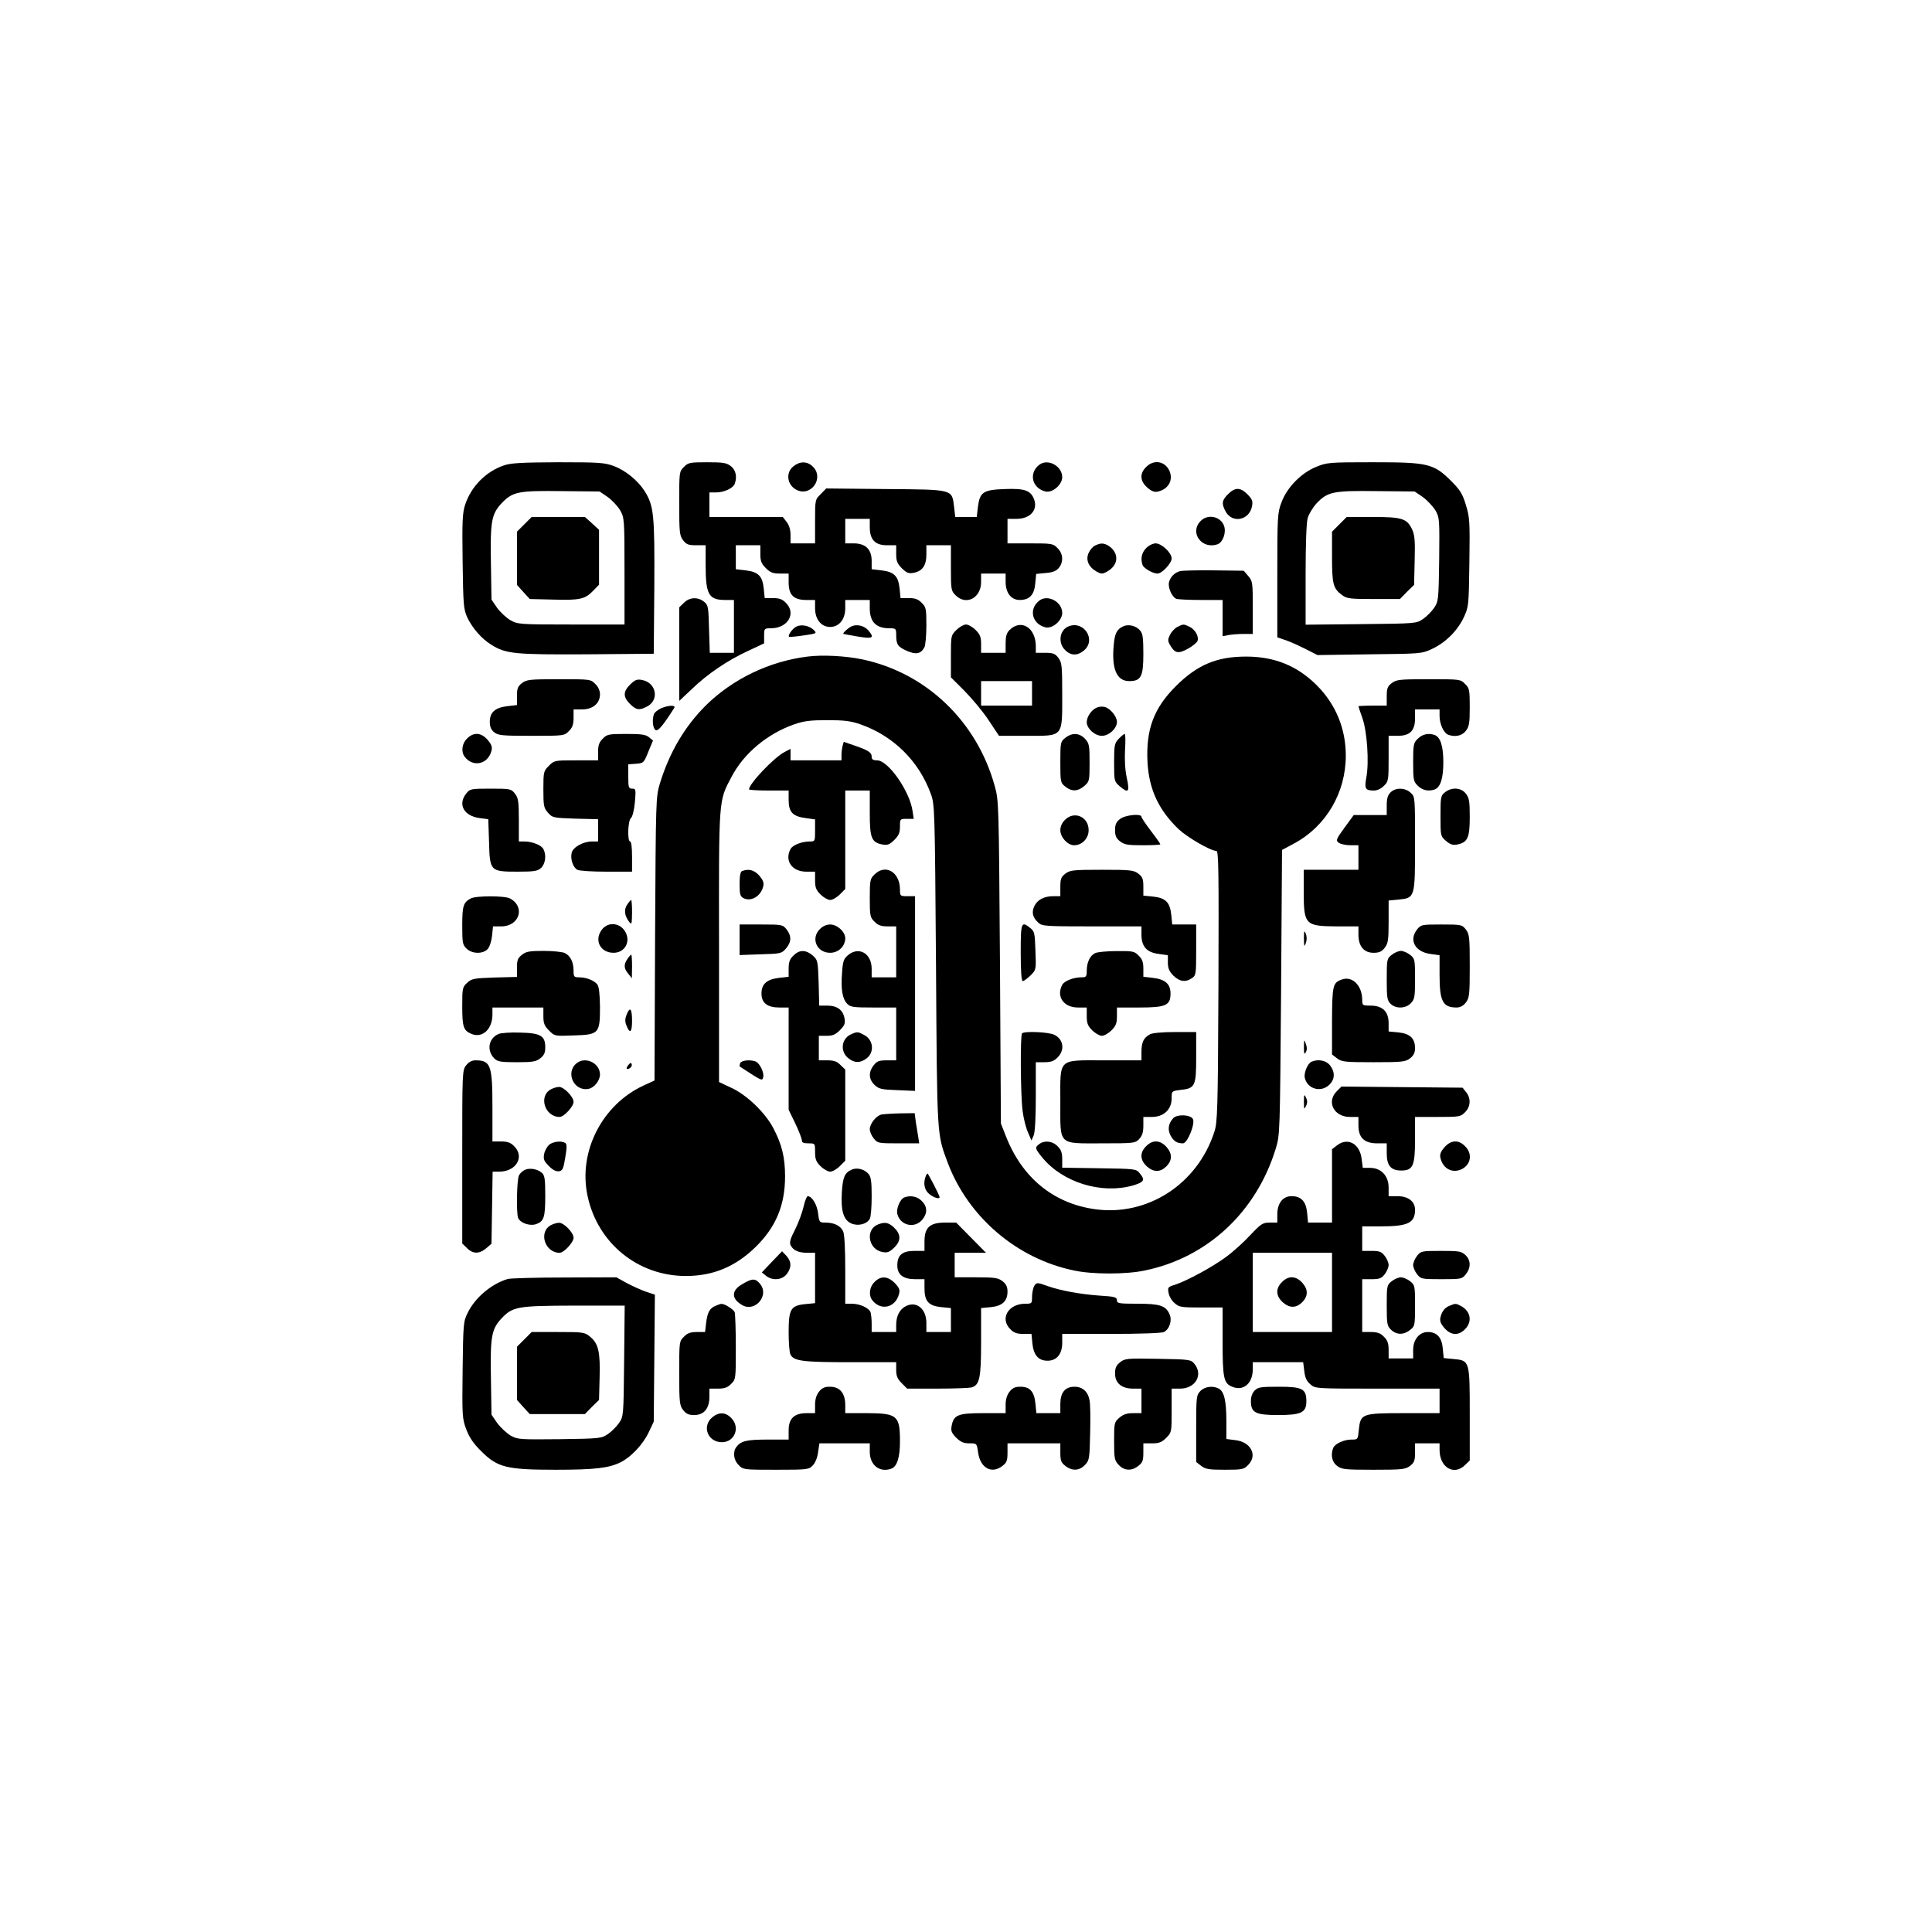
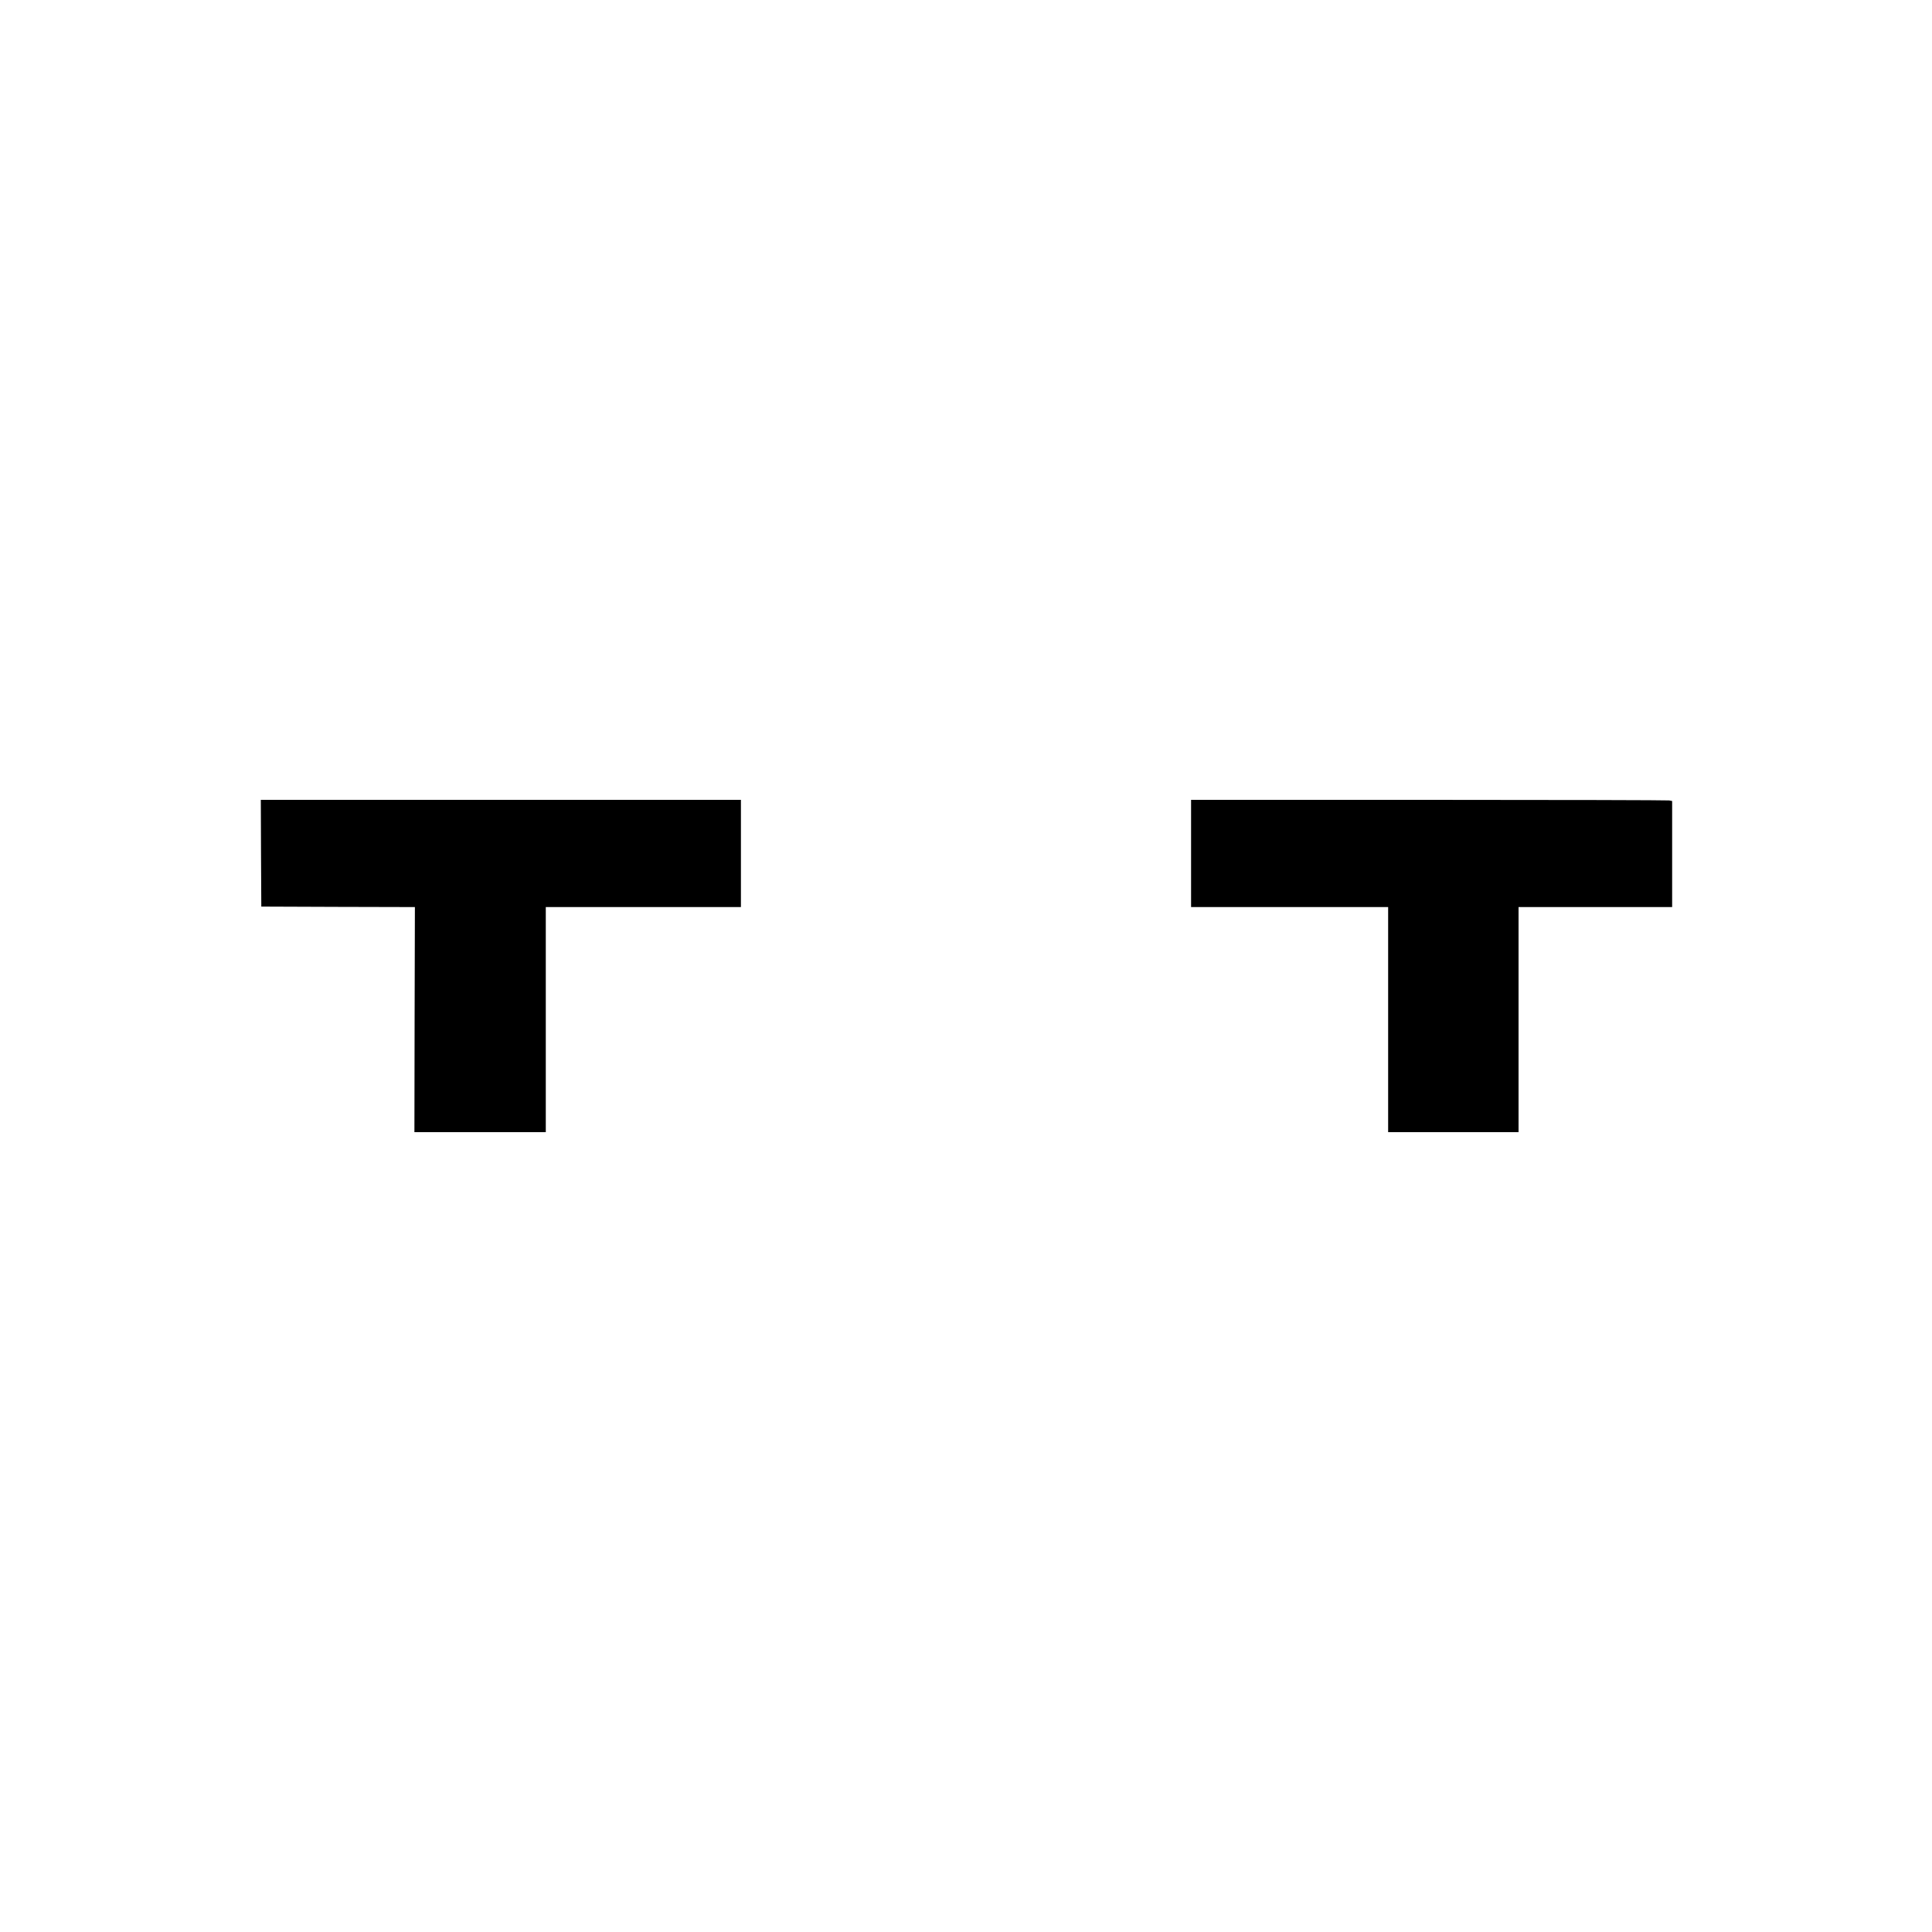
- <svg xmlns="http://www.w3.org/2000/svg" version="1.0" width="1024pt" height="1024pt" viewBox="0 0 1024 1024" preserveAspectRatio="xMidYMid meet">
-   <g transform="translate(0,1024) scale(0.1,-0.1)" fill="#000000" stroke="none">
-     <path d="M2670 7773 c-96 -33 -173 -112 -205 -209 -14 -43 -16 -89 -13 -300 3 -228 5 -253 24 -295 26 -56 76 -114 126 -145 78 -50 125 -54 509 -52 l354 3 3 354 c2 384 -2 430 -52 509 -35 55 -101 109 -163 132 -49 18 -77 20 -296 20 -193 -1 -251 -4 -287 -17z m552 -168 c23 -17 53 -49 65 -70 22 -39 23 -48 23 -322 l0 -283 -282 0 c-275 0 -284 1 -323 23 -21 12 -53 42 -70 65 l-30 44 -3 192 c-4 222 3 261 56 318 59 62 88 68 319 65 l201 -2 44 -30z" />
-     <path d="M2779 7461 l-39 -39 0 -141 0 -141 34 -38 34 -37 127 -3 c140 -4 166 2 211 49 l29 30 0 145 0 146 -37 34 -38 34 -141 0 -141 0 -39 -39z" />
-     <path d="M3625 7765 c-25 -24 -25 -27 -25 -193 0 -156 2 -171 21 -196 17 -22 28 -26 70 -26 l49 0 0 -104 c0 -157 16 -186 104 -186 l46 0 0 -140 0 -140 -64 0 -64 0 -4 126 c-3 118 -4 127 -27 145 -32 26 -77 24 -106 -6 l-25 -24 0 -248 0 -248 66 62 c82 80 193 155 301 204 l83 39 0 40 c0 39 1 40 36 40 90 0 136 79 79 135 -18 19 -35 25 -68 25 l-44 0 -5 51 c-7 66 -29 88 -96 96 l-52 6 0 63 0 64 65 0 65 0 0 -46 c0 -37 5 -51 29 -75 24 -24 38 -29 75 -29 l46 0 0 -48 c0 -65 27 -92 93 -92 l47 0 0 -44 c0 -59 33 -99 80 -99 47 0 80 40 80 99 l0 44 65 0 65 0 0 -47 c1 -70 34 -103 104 -103 34 0 36 -2 36 -34 0 -52 8 -64 57 -86 49 -21 74 -16 93 20 5 10 10 62 10 115 0 89 -2 98 -25 120 -18 19 -35 25 -68 25 l-44 0 -5 51 c-7 66 -29 88 -96 96 l-52 6 0 44 c0 61 -32 93 -95 93 l-45 0 0 65 0 65 65 0 65 0 0 -44 c0 -66 28 -96 91 -96 l49 0 0 -46 c0 -37 5 -51 30 -76 26 -25 36 -29 63 -24 46 9 67 39 67 97 l0 49 65 0 65 0 0 -120 c0 -115 1 -122 25 -145 55 -56 135 -15 135 70 l0 45 65 0 65 0 0 -44 c0 -58 29 -96 75 -96 51 0 77 27 82 87 l5 51 51 5 c37 3 56 11 69 27 26 32 23 76 -7 105 -23 24 -30 25 -145 25 l-120 0 0 65 0 65 48 0 c72 0 114 47 93 103 -18 48 -50 59 -155 55 -115 -4 -133 -16 -143 -96 l-6 -52 -57 0 -57 0 -6 52 c-12 96 0 93 -363 96 l-315 3 -29 -30 c-30 -29 -30 -30 -30 -145 l0 -116 -65 0 -65 0 0 44 c0 29 -7 52 -21 70 l-20 26 -195 0 -194 0 0 65 0 65 35 0 c42 0 90 22 99 45 14 37 6 74 -20 94 -23 18 -41 21 -126 21 -92 0 -101 -2 -123 -25z" />
-     <path d="M4206 7769 c-43 -33 -35 -99 15 -125 78 -40 150 64 86 124 -29 28 -67 28 -101 1z" />
-     <path d="M5509 7777 c-58 -44 -40 -124 32 -142 37 -9 89 36 89 76 0 59 -76 100 -121 66z" />
-     <path d="M6075 7765 c-36 -35 -33 -76 7 -110 23 -20 38 -25 57 -20 57 14 82 65 57 114 -25 48 -82 56 -121 16z" />
-     <path d="M6975 7765 c-79 -32 -154 -109 -183 -188 -21 -55 -22 -74 -22 -387 l0 -328 38 -13 c20 -6 68 -27 106 -46 l69 -35 276 4 c274 3 276 3 332 29 72 34 134 96 168 168 25 55 26 61 29 289 3 216 2 238 -18 304 -18 60 -30 80 -78 128 -93 93 -123 100 -415 100 -234 0 -244 -1 -302 -25z m567 -160 c23 -17 53 -49 66 -70 22 -39 22 -47 20 -261 -3 -215 -4 -221 -27 -256 -13 -19 -40 -46 -59 -59 -35 -24 -38 -24 -329 -27 l-293 -3 0 263 c0 157 4 279 11 302 6 21 27 56 47 78 59 62 88 68 319 65 l201 -2 44 -30z" />
-     <path d="M7099 7461 l-39 -39 0 -133 c0 -145 6 -168 53 -203 26 -19 42 -21 168 -21 l139 0 37 38 38 37 3 129 c3 107 0 136 -14 166 -27 57 -54 65 -210 65 l-136 0 -39 -39z" />
-     <path d="M6509 7621 c-33 -33 -35 -50 -14 -90 34 -67 127 -50 141 26 5 27 1 37 -24 63 -38 38 -66 38 -103 1z" />
-     <path d="M6362 7477 c-59 -63 11 -152 93 -121 27 11 45 62 33 96 -18 52 -88 66 -126 25z" />
-     <path d="M5803 7348 c-12 -6 -27 -24 -34 -41 -15 -36 1 -73 44 -97 24 -13 30 -13 54 0 43 24 59 61 44 97 -12 29 -47 54 -74 52 -7 0 -22 -5 -34 -11z" />
-     <path d="M6075 7335 c-24 -24 -31 -57 -19 -90 7 -18 55 -45 79 -45 24 0 75 55 75 80 0 30 -53 80 -85 80 -14 0 -37 -11 -50 -25z" />
-     <path d="M6255 7213 c-29 -7 -52 -31 -59 -59 -7 -28 16 -79 39 -88 9 -3 68 -6 131 -6 l114 0 0 -96 0 -96 31 6 c17 3 53 6 80 6 l49 0 0 139 c0 133 -1 141 -24 168 l-24 28 -159 2 c-87 1 -167 -1 -178 -4z" />
-     <path d="M5509 7057 c-58 -44 -40 -124 32 -142 37 -9 89 36 89 76 0 59 -76 100 -121 66z" />
-     <path d="M4223 6920 c-20 -8 -49 -47 -41 -55 2 -2 37 1 77 7 70 10 72 11 54 29 -23 22 -62 31 -90 19z" />
-     <path d="M4515 6921 c-19 -8 -53 -40 -44 -41 2 -1 37 -7 77 -14 78 -13 88 -7 55 32 -21 25 -60 35 -88 23z" />
-     <path d="M5069 6901 c-29 -29 -29 -31 -29 -140 l0 -111 74 -74 c40 -41 98 -110 127 -155 l54 -81 147 0 c196 0 188 -10 188 220 0 154 -2 169 -21 194 -17 22 -28 26 -70 26 l-49 0 0 34 c0 100 -78 148 -140 86 -15 -15 -20 -34 -20 -70 l0 -50 -65 0 -65 0 0 46 c0 37 -5 51 -29 75 -16 16 -39 29 -51 29 -12 0 -35 -13 -51 -29z m401 -336 l0 -65 -135 0 -135 0 0 65 0 65 135 0 135 0 0 -65z" />
-     <path d="M5663 6920 c-47 -19 -57 -87 -18 -125 30 -31 66 -32 101 -2 66 57 -2 160 -83 127z" />
-     <path d="M5955 6921 c-35 -15 -47 -38 -52 -100 -12 -127 16 -191 82 -191 63 0 75 24 75 144 0 84 -3 108 -17 124 -21 25 -60 35 -88 23z" />
-     <path d="M6240 6917 c-14 -7 -31 -26 -39 -42 -12 -25 -12 -32 0 -53 26 -45 43 -49 96 -20 26 15 50 34 51 44 6 24 -16 60 -45 73 -30 14 -32 14 -63 -2z" />
-     <path d="M4280 6760 c-202 -25 -395 -118 -537 -257 -113 -112 -194 -249 -245 -414 -22 -74 -22 -77 -26 -825 l-3 -751 -57 -26 c-221 -102 -348 -351 -298 -585 53 -251 267 -425 521 -425 143 0 260 48 366 150 110 106 160 223 160 378 0 101 -17 170 -63 257 -43 81 -137 172 -219 211 l-68 32 0 715 c-1 795 -3 772 66 902 65 125 190 229 333 279 52 18 87 22 175 22 88 0 123 -4 175 -22 175 -61 311 -195 374 -370 20 -54 21 -81 27 -906 6 -923 4 -892 63 -1050 109 -287 367 -507 669 -569 98 -21 276 -21 374 0 332 68 592 310 695 647 22 71 22 84 28 827 l5 755 65 35 c169 91 273 269 273 465 0 143 -53 272 -154 373 -103 103 -224 152 -374 152 -155 0 -258 -43 -371 -155 -118 -117 -161 -230 -152 -405 8 -143 58 -252 165 -355 46 -43 169 -115 200 -115 12 0 13 -105 11 -717 -3 -660 -5 -722 -22 -773 -90 -277 -355 -448 -633 -409 -220 31 -386 167 -472 388 l-26 66 -5 855 c-6 845 -6 856 -28 935 -95 343 -364 599 -701 670 -90 19 -213 25 -291 15z" />
-     <path d="M2766 6619 c-22 -17 -26 -29 -26 -68 l0 -48 -52 -6 c-65 -8 -92 -33 -92 -83 0 -26 7 -42 23 -55 21 -17 42 -19 198 -19 171 0 174 0 198 25 19 18 25 35 25 70 l0 45 45 0 c57 0 95 32 95 80 0 19 -9 40 -25 55 -24 25 -27 25 -193 25 -156 0 -171 -2 -196 -21z" />
-     <path d="M3340 6612 c-38 -38 -38 -66 -1 -103 33 -33 50 -35 90 -14 67 34 50 127 -26 141 -27 5 -37 1 -63 -24z" />
-     <path d="M7376 6619 c-22 -17 -26 -28 -26 -70 l0 -49 -75 0 c-41 0 -75 -2 -75 -3 0 -2 9 -30 21 -63 25 -71 36 -234 21 -314 -11 -61 -6 -70 41 -70 16 0 38 10 52 25 24 23 25 30 25 145 l0 120 48 0 c65 0 92 27 92 93 l0 47 65 0 65 0 0 -35 c0 -42 22 -90 45 -99 37 -14 74 -6 94 20 18 23 21 41 21 126 0 92 -2 101 -25 123 -24 25 -27 25 -193 25 -156 0 -171 -2 -196 -21z" />
-     <path d="M3504 6486 c-17 -8 -34 -21 -38 -31 -10 -28 -7 -72 8 -84 12 -10 38 20 99 116 11 17 -28 16 -69 -1z" />
-     <path d="M5814 6490 c-28 -11 -54 -48 -54 -78 0 -33 43 -72 80 -72 38 0 80 39 80 74 0 29 -36 72 -65 79 -11 3 -30 2 -41 -3z" />
-     <path d="M2475 6325 c-27 -26 -32 -70 -12 -96 44 -58 124 -40 142 32 5 19 0 34 -20 57 -34 40 -75 43 -110 7z" />
-     <path d="M3195 6325 c-19 -18 -25 -35 -25 -70 l0 -45 -116 0 c-114 0 -116 0 -145 -29 -28 -28 -29 -33 -29 -125 0 -86 2 -98 24 -123 24 -27 27 -28 145 -32 l121 -3 0 -59 0 -59 -32 0 c-47 0 -101 -30 -108 -60 -8 -32 7 -78 30 -90 10 -6 80 -10 154 -10 l136 0 0 80 c0 47 -4 80 -10 80 -16 0 -12 111 4 124 8 6 17 41 21 84 6 68 5 72 -14 72 -19 0 -21 6 -21 64 l0 65 41 3 c40 3 42 5 65 63 l25 60 -22 18 c-17 14 -41 17 -121 17 -92 0 -101 -2 -123 -25z" />
-     <path d="M5646 6329 c-25 -20 -26 -24 -26 -129 0 -105 1 -109 26 -129 35 -28 67 -26 101 3 27 24 28 27 28 124 0 92 -2 102 -24 126 -30 32 -69 34 -105 5z" />
-     <path d="M5929 6324 c-22 -24 -24 -34 -24 -126 0 -97 1 -100 28 -124 48 -41 56 -33 39 44 -9 42 -12 98 -9 150 3 45 2 82 -2 82 -4 0 -18 -12 -32 -26z" />
-     <path d="M7515 6325 c-23 -22 -25 -31 -25 -125 0 -94 2 -103 25 -125 24 -24 57 -31 90 -19 30 12 45 60 45 144 0 84 -15 132 -45 144 -33 12 -66 5 -90 -19z" />
-     <path d="M4466 6287 c-3 -12 -6 -34 -6 -49 l0 -28 -135 0 -135 0 0 30 0 31 -32 -17 c-56 -29 -188 -168 -188 -198 0 -3 47 -6 105 -6 l105 0 0 -50 c0 -64 21 -87 90 -96 l50 -7 0 -58 c0 -58 0 -59 -29 -59 -41 0 -90 -19 -101 -40 -33 -62 8 -120 83 -120 l47 0 0 -46 c0 -37 5 -51 29 -75 16 -16 39 -29 51 -29 12 0 35 13 51 29 l29 29 0 261 0 261 65 0 65 0 0 -119 c0 -133 9 -156 67 -167 27 -5 37 -1 63 24 24 24 30 39 30 71 0 40 0 41 36 41 l37 0 -6 40 c-14 105 -129 270 -188 270 -22 0 -29 5 -29 20 0 22 -19 34 -95 60 l-53 18 -6 -21z" />
-     <path d="M2471 6034 c-46 -58 -12 -119 71 -130 l46 -6 4 -120 c4 -156 6 -158 152 -158 89 0 105 3 124 20 23 22 29 68 12 100 -11 21 -60 40 -101 40 l-29 0 0 114 c0 99 -3 117 -21 140 -20 25 -24 26 -129 26 -105 0 -109 -1 -129 -26z" />
-     <path d="M7370 6040 c-15 -15 -20 -33 -20 -70 l0 -50 -88 0 -87 0 -49 -67 c-45 -62 -47 -68 -30 -80 10 -7 37 -13 61 -13 l43 0 0 -65 0 -65 -145 0 -145 0 0 -116 c0 -175 8 -183 173 -184 l117 0 0 -44 c0 -61 29 -96 80 -96 30 0 43 6 59 26 18 23 21 41 21 139 l0 112 52 5 c88 9 88 8 88 297 0 246 0 248 -23 269 -30 28 -80 29 -107 2z" />
-     <path d="M7659 6041 c-23 -18 -24 -26 -24 -126 0 -105 0 -107 29 -132 23 -19 36 -24 60 -19 55 11 66 36 66 146 0 83 -3 101 -21 124 -25 32 -75 35 -110 7z" />
-     <path d="M5645 5895 c-16 -15 -25 -36 -25 -55 0 -38 39 -80 73 -80 42 0 77 36 77 80 0 71 -76 104 -125 55z" />
-     <path d="M5936 5899 c-20 -16 -26 -29 -26 -59 0 -30 6 -43 26 -59 23 -18 41 -21 120 -21 52 0 94 2 94 5 0 3 -22 35 -50 71 -27 36 -50 69 -50 75 0 18 -86 10 -114 -12z" />
-     <path d="M3933 5623 c-9 -3 -13 -27 -13 -68 0 -54 3 -66 20 -75 40 -21 92 9 105 61 5 19 0 34 -20 57 -26 31 -58 39 -92 25z" />
-     <path d="M4635 5605 c-23 -22 -25 -31 -25 -125 0 -94 2 -103 25 -125 18 -19 35 -25 70 -25 l45 0 0 -135 0 -135 -65 0 -65 0 0 45 c0 82 -68 121 -126 72 -23 -20 -27 -33 -31 -94 -7 -87 2 -138 28 -164 17 -17 33 -19 139 -19 l120 0 0 -140 0 -140 -49 0 c-42 0 -53 -4 -70 -26 -29 -36 -27 -75 5 -105 23 -21 36 -24 120 -27 l94 -4 0 516 0 516 -40 0 c-39 0 -40 1 -40 35 0 93 -77 138 -135 80z" />
-     <path d="M5646 5609 c-22 -17 -26 -28 -26 -70 l0 -49 -37 0 c-49 0 -85 -19 -101 -53 -15 -32 -9 -60 21 -87 20 -19 36 -20 284 -20 l263 0 0 -44 c0 -63 28 -94 91 -102 l49 -7 0 -39 c0 -30 7 -46 29 -69 33 -32 65 -37 99 -13 21 14 22 22 22 150 l0 134 -64 0 -63 0 -5 51 c-7 67 -30 90 -97 97 l-51 5 0 48 c0 39 -4 51 -26 68 -25 19 -40 21 -194 21 -154 0 -169 -2 -194 -21z" />
-     <path d="M2495 5478 c-39 -21 -45 -39 -45 -143 0 -93 2 -103 23 -123 30 -29 87 -29 112 -2 10 11 20 42 23 70 l5 50 44 0 c96 0 129 104 46 148 -27 15 -181 15 -208 0z" />
-     <path d="M3324 5445 c-18 -27 -14 -58 10 -90 14 -18 15 -15 16 48 0 37 -2 67 -5 67 -2 0 -12 -11 -21 -25z" />
-     <path d="M3191 5314 c-44 -56 -10 -124 61 -124 58 0 91 56 64 108 -26 51 -91 59 -125 16z" />
-     <path d="M3920 5259 l0 -81 111 4 c107 3 112 4 135 31 29 34 30 66 3 101 -20 25 -23 26 -135 26 l-114 0 0 -81z" />
-     <path d="M4345 5315 c-49 -49 -16 -125 55 -125 44 0 80 35 80 77 0 34 -42 73 -80 73 -19 0 -40 -9 -55 -25z" />
-     <path d="M5410 5190 c0 -100 4 -150 11 -150 6 0 24 14 41 30 30 30 30 30 26 131 -3 92 -5 103 -27 120 -48 39 -51 31 -51 -131z" />
-     <path d="M7511 5314 c-45 -57 -11 -119 70 -130 l49 -7 0 -104 c0 -140 17 -173 90 -173 19 0 36 9 49 26 19 25 21 40 21 194 0 154 -2 169 -21 194 -20 25 -24 26 -129 26 -105 0 -109 -1 -129 -26z" />
-     <path d="M6911 5265 c1 -43 2 -46 10 -24 6 16 6 35 0 50 -8 20 -10 16 -10 -26z" />
-     <path d="M2766 5179 c-22 -17 -26 -28 -26 -69 l0 -48 -119 -3 c-110 -4 -121 -6 -145 -28 -25 -23 -26 -30 -26 -123 0 -111 6 -130 49 -148 58 -24 111 25 111 103 l0 37 135 0 135 0 0 -46 c0 -37 5 -51 30 -76 30 -30 30 -30 131 -26 134 4 139 10 139 152 -1 67 -5 107 -14 118 -16 21 -58 38 -97 38 -26 0 -29 3 -29 35 0 46 -17 80 -47 94 -13 6 -64 11 -112 11 -74 0 -93 -3 -115 -21z" />
-     <path d="M4205 5175 c-19 -18 -25 -35 -25 -68 l0 -44 -52 -6 c-65 -8 -92 -33 -92 -83 0 -50 31 -74 95 -74 l49 0 0 -271 0 -271 35 -72 c19 -40 35 -81 35 -90 0 -12 9 -16 35 -16 35 0 35 0 35 -46 0 -37 5 -51 29 -75 16 -16 39 -29 51 -29 12 0 35 13 51 29 l29 29 0 242 0 241 -25 24 c-18 19 -35 25 -70 25 l-45 0 0 65 0 65 41 0 c32 0 47 6 71 30 25 26 29 36 24 63 -8 44 -39 67 -91 67 l-43 0 -3 121 c-4 118 -5 121 -32 145 -36 31 -71 31 -102 -1z" />
-     <path d="M5804 5188 c-27 -13 -44 -49 -44 -93 0 -32 -3 -35 -29 -35 -41 0 -90 -19 -101 -40 -33 -62 8 -120 83 -120 l47 0 0 -46 c0 -37 5 -51 29 -75 16 -16 39 -29 51 -29 12 0 35 13 51 29 24 24 29 38 29 75 l0 46 119 0 c140 0 165 11 165 74 0 50 -27 75 -92 83 l-52 6 0 44 c0 33 -6 50 -25 68 -22 23 -31 25 -117 24 -51 0 -103 -5 -114 -11z" />
-     <path d="M7376 5179 c-25 -20 -26 -24 -26 -130 0 -96 2 -111 20 -129 28 -28 81 -26 108 3 20 21 22 34 22 129 0 103 -1 107 -26 127 -15 12 -37 21 -49 21 -12 0 -34 -9 -49 -21z" />
-     <path d="M3326 5158 c-21 -30 -20 -51 4 -79 l19 -24 1 63 c0 34 -2 62 -4 62 -3 0 -12 -10 -20 -22z" />
-     <path d="M7111 5048 c-47 -17 -50 -31 -51 -220 l0 -177 26 -20 c25 -19 40 -21 194 -21 154 0 169 2 194 21 19 15 26 30 26 54 0 51 -27 77 -88 83 l-52 5 0 44 c0 61 -32 93 -95 93 -43 0 -45 1 -45 30 0 77 -53 129 -109 108z" />
-     <path d="M3321 4862 c-8 -20 -9 -36 -2 -54 19 -50 31 -42 31 21 0 66 -11 78 -29 33z" />
-     <path d="M2643 4760 c-54 -23 -65 -88 -23 -130 17 -17 34 -20 119 -20 84 0 102 3 125 21 20 16 26 29 26 58 0 61 -25 76 -134 78 -50 2 -101 -2 -113 -7z" />
-     <path d="M4515 4760 c-54 -21 -65 -89 -21 -127 34 -28 65 -29 100 -2 42 33 35 99 -15 124 -31 17 -36 17 -64 5z" />
-     <path d="M5417 4763 c-10 -10 -8 -328 3 -411 5 -40 18 -92 29 -115 l18 -42 12 28 c7 17 11 98 11 208 l0 179 45 0 c35 0 52 6 70 25 40 39 32 96 -16 120 -28 15 -159 21 -172 8z" />
-     <path d="M6095 4758 c-34 -19 -44 -41 -45 -90 l0 -48 -193 0 c-254 0 -237 16 -237 -221 0 -233 -15 -219 221 -219 171 0 176 1 197 23 16 17 22 36 22 70 l0 47 46 0 c62 0 104 40 104 98 0 39 0 39 45 45 80 8 85 20 85 174 l0 133 -112 0 c-66 0 -121 -5 -133 -12z" />
-     <path d="M6911 4690 c0 -36 2 -41 10 -27 7 12 7 27 0 45 -9 25 -9 24 -10 -18z" />
-     <path d="M2471 4594 c-21 -26 -21 -36 -21 -486 l0 -459 25 -24 c31 -32 66 -32 102 -1 l28 24 3 191 3 191 35 0 c90 0 136 79 79 135 -18 19 -35 25 -70 25 l-45 0 0 180 c0 225 -9 250 -90 250 -19 0 -36 -9 -49 -26z" />
-     <path d="M3058 4606 c-64 -48 -17 -153 62 -137 30 6 60 44 60 76 0 59 -75 97 -122 61z" />
-     <path d="M3923 4605 c-3 -9 -4 -17 -2 -18 120 -78 118 -77 124 -57 7 23 -18 75 -40 84 -31 11 -75 6 -82 -9z" />
-     <path d="M6952 4613 c-21 -8 -43 -61 -36 -87 14 -58 85 -78 129 -36 31 29 32 68 4 104 -20 25 -61 34 -97 19z" />
-     <path d="M3331 4596 c-16 -19 -11 -29 8 -17 7 5 12 14 9 21 -3 9 -8 7 -17 -4z" />
-     <path d="M2923 4468 c-71 -34 -37 -148 43 -148 23 0 74 55 74 80 0 27 -52 80 -77 79 -10 0 -28 -5 -40 -11z" />
-     <path d="M7085 4456 c-56 -56 -15 -136 70 -136 l45 0 0 -45 c0 -65 31 -95 100 -95 l50 0 0 -53 c0 -65 22 -91 77 -91 62 0 73 25 73 165 l0 119 120 0 c115 0 122 1 145 25 30 29 32 74 6 106 l-19 24 -321 3 -321 3 -25 -25z" />
-     <path d="M6911 4400 c0 -40 2 -42 11 -22 8 16 8 28 0 45 -9 19 -11 17 -11 -23z" />
-     <path d="M4673 4333 c-28 -5 -63 -49 -63 -78 0 -12 9 -34 21 -49 20 -25 23 -26 131 -26 l110 0 -5 33 c-3 17 -9 53 -13 80 l-6 47 -77 -1 c-42 -1 -86 -4 -98 -6z" />
-     <path d="M6218 4313 c-26 -29 -30 -60 -14 -91 16 -30 34 -42 66 -42 24 0 67 107 52 130 -14 23 -85 25 -104 3z" />
-     <path d="M2911 4173 c-11 -10 -24 -32 -27 -50 -5 -27 -1 -37 25 -63 20 -21 39 -30 53 -28 20 3 24 12 34 73 9 52 9 72 0 77 -20 13 -63 8 -85 -9z" />
-     <path d="M5508 4176 c-24 -18 -23 -23 17 -72 108 -131 311 -194 477 -148 62 18 69 29 39 65 -19 24 -23 24 -215 27 l-196 3 0 45 c0 34 -6 51 -25 69 -27 28 -70 32 -97 11z" />
-     <path d="M6075 4165 c-36 -35 -33 -76 7 -110 34 -29 69 -28 100 3 31 31 32 66 3 100 -34 40 -75 43 -110 7z" />
-     <path d="M7086 4169 l-26 -20 0 -195 0 -194 -64 0 -63 0 -5 52 c-6 61 -32 88 -83 88 -46 0 -75 -38 -75 -96 l0 -44 -40 0 c-37 0 -46 -6 -102 -65 -33 -36 -90 -88 -127 -115 -70 -53 -210 -129 -275 -150 -36 -11 -38 -14 -32 -44 3 -17 17 -41 32 -53 23 -21 35 -23 140 -23 l114 0 0 -180 c0 -195 6 -222 51 -240 59 -25 109 17 109 93 l0 37 134 0 133 0 6 -47 c4 -35 12 -53 32 -70 26 -23 27 -23 356 -23 l329 0 0 -65 0 -65 -189 0 c-223 0 -230 -3 -239 -88 -5 -52 -5 -52 -39 -52 -40 0 -88 -22 -97 -45 -14 -37 -6 -74 20 -94 25 -19 40 -21 194 -21 154 0 169 2 194 21 22 17 26 28 26 70 l0 49 65 0 65 0 0 -35 c0 -93 77 -138 135 -80 l25 24 0 244 c0 286 0 286 -87 294 l-51 5 -5 51 c-5 58 -31 87 -79 87 -45 0 -78 -39 -78 -95 l0 -45 -65 0 -65 0 0 45 c0 35 -6 52 -25 70 -18 19 -35 25 -70 25 l-45 0 0 140 0 140 49 0 c42 0 53 4 70 26 12 15 21 37 21 49 0 12 -9 34 -21 49 -17 22 -28 26 -70 26 l-49 0 0 65 0 65 99 0 c143 0 181 18 181 88 0 44 -36 72 -93 72 l-47 0 0 46 c0 62 -40 104 -98 104 l-39 0 -6 47 c-9 81 -74 117 -131 72z m-26 -779 l0 -210 -210 0 -210 0 0 210 0 210 210 0 210 0 0 -210z" />
-     <path d="M6795 3445 c-36 -35 -33 -76 7 -110 34 -29 69 -28 100 3 31 31 32 66 3 100 -34 40 -75 43 -110 7z" />
-     <path d="M7655 4158 c-20 -23 -25 -38 -20 -57 14 -57 65 -82 114 -57 48 25 56 82 16 121 -35 36 -76 33 -110 -7z" />
-     <path d="M2783 4040 c-12 -5 -26 -18 -32 -29 -12 -21 -15 -199 -5 -226 11 -27 62 -45 96 -33 41 15 48 35 48 151 0 86 -3 107 -17 120 -24 21 -63 28 -90 17z" />
-     <path d="M4515 4041 c-38 -16 -48 -40 -53 -120 -6 -100 9 -148 51 -166 36 -15 82 -3 97 25 6 10 10 63 10 118 0 80 -3 104 -17 120 -21 25 -60 35 -88 23z" />
-     <path d="M4906 4004 c-14 -36 -6 -73 20 -93 25 -20 54 -28 54 -16 0 9 -60 125 -64 125 -2 0 -7 -7 -10 -16z" />
-     <path d="M4259 3844 c-7 -31 -27 -85 -45 -121 -26 -50 -31 -70 -23 -84 14 -27 42 -39 88 -39 l41 0 0 -134 0 -133 -52 -5 c-77 -8 -88 -26 -88 -150 0 -55 4 -108 10 -118 18 -34 65 -40 316 -40 l244 0 0 -41 c0 -31 6 -47 29 -70 l29 -29 159 0 c87 0 168 3 181 6 44 12 52 48 52 242 l0 179 52 5 c61 6 88 32 88 83 0 24 -7 39 -26 54 -23 18 -41 21 -140 21 l-114 0 0 65 0 65 83 0 83 0 -79 80 -79 80 -59 0 c-81 0 -109 -26 -109 -100 l0 -50 -53 0 c-65 0 -91 -22 -91 -77 0 -49 31 -73 95 -73 l49 0 0 -49 c0 -68 22 -92 88 -99 l52 -5 0 -63 0 -64 -65 0 -65 0 0 48 c0 74 -51 117 -107 90 -34 -16 -53 -52 -53 -100 l0 -38 -65 0 -65 0 0 44 c0 24 -3 52 -6 61 -9 23 -57 45 -99 45 l-35 0 0 180 c0 110 -4 188 -11 203 -13 30 -48 47 -93 47 -33 0 -34 1 -40 50 -6 47 -33 90 -55 90 -5 0 -15 -25 -22 -56z" />
-     <path d="M4792 3893 c-21 -8 -43 -61 -36 -87 15 -61 90 -79 131 -32 30 35 29 71 -2 101 -23 24 -61 31 -93 18z" />
-     <path d="M2923 3748 c-71 -34 -37 -148 43 -148 23 0 74 55 74 80 0 27 -52 80 -77 79 -10 0 -28 -5 -40 -11z" />
-     <path d="M4653 3750 c-68 -28 -51 -132 24 -146 27 -5 37 -1 64 25 37 37 34 72 -7 109 -27 23 -45 26 -81 12z" />
-     <path d="M4091 3552 l-53 -56 22 -18 c34 -27 84 -23 109 8 27 34 27 67 -1 98 l-23 24 -54 -56z" />
-     <path d="M7511 3584 c-12 -15 -21 -37 -21 -49 0 -12 9 -34 21 -49 20 -25 24 -26 129 -26 105 0 109 1 129 26 28 35 27 75 -2 102 -21 20 -34 22 -129 22 -103 0 -107 -1 -127 -26z" />
-     <path d="M2690 3461 c-87 -27 -172 -99 -211 -179 -23 -45 -24 -58 -27 -303 -3 -243 -2 -258 19 -314 16 -43 38 -76 79 -116 86 -87 135 -99 396 -99 208 0 282 9 344 40 56 28 119 96 148 158 l27 57 3 336 3 337 -48 16 c-26 9 -72 30 -102 46 l-54 30 -276 -1 c-152 0 -287 -4 -301 -8z m618 -434 c-3 -291 -3 -294 -27 -329 -13 -19 -40 -46 -59 -59 -35 -23 -41 -24 -256 -27 -214 -2 -222 -2 -261 20 -21 13 -53 43 -70 66 l-30 44 -3 192 c-4 222 3 261 56 318 60 63 82 67 385 68 l268 0 -3 -293z" />
-     <path d="M2779 3141 l-39 -39 0 -141 0 -141 34 -38 34 -37 146 0 146 0 37 38 38 37 3 117 c4 136 -6 181 -49 217 -30 25 -35 26 -171 26 l-140 0 -39 -39z" />
-     <path d="M4635 3445 c-27 -26 -32 -70 -12 -96 45 -59 124 -40 142 33 6 22 1 33 -23 58 -37 37 -74 39 -107 5z" />
-     <path d="M7376 3449 c-25 -20 -26 -24 -26 -128 0 -99 2 -109 23 -129 29 -28 67 -28 101 -1 25 20 26 24 26 129 0 105 -1 109 -26 129 -15 12 -37 21 -49 21 -12 0 -34 -9 -49 -21z" />
-     <path d="M3933 3433 c-59 -34 -57 -79 4 -112 67 -35 140 53 93 112 -26 33 -42 33 -97 0z" />
-     <path d="M5480 3421 c-5 -11 -10 -36 -10 -55 0 -35 -1 -36 -36 -36 -90 0 -136 -79 -79 -135 18 -19 35 -25 68 -25 l44 0 5 -51 c6 -60 31 -90 77 -91 50 -2 81 34 81 94 l0 48 261 0 c147 0 268 4 278 10 31 16 45 64 29 96 -20 44 -51 54 -170 54 -98 0 -108 2 -108 18 0 17 -11 20 -92 25 -100 7 -206 26 -277 51 -55 20 -58 20 -71 -3z" />
-     <path d="M3795 3320 c-33 -13 -45 -34 -52 -89 l-6 -51 -44 0 c-33 0 -50 -6 -68 -25 -25 -24 -25 -27 -25 -193 0 -156 2 -171 21 -196 16 -20 29 -26 59 -26 51 0 80 35 80 96 l0 44 45 0 c35 0 52 6 70 25 25 24 25 27 25 194 0 93 -3 177 -6 186 -6 15 -54 46 -71 44 -4 0 -17 -4 -28 -9z" />
-     <path d="M7685 3320 c-27 -10 -42 -29 -50 -61 -5 -19 0 -34 20 -57 34 -40 75 -43 110 -7 40 40 30 96 -22 123 -25 14 -30 14 -58 2z" />
-     <path d="M5937 3020 c-21 -17 -27 -30 -27 -60 0 -51 35 -80 96 -80 l44 0 0 -65 0 -65 -44 0 c-33 0 -52 -6 -73 -24 -27 -24 -28 -27 -28 -124 0 -92 2 -102 24 -126 30 -32 69 -34 105 -5 22 17 26 28 26 70 l0 49 46 0 c37 0 51 5 75 29 29 29 29 31 29 145 l0 116 45 0 c81 0 123 73 76 131 -19 23 -24 24 -193 27 -165 3 -175 2 -201 -18z" />
-     <path d="M4341 2864 c-14 -18 -21 -41 -21 -70 l0 -44 -44 0 c-66 0 -96 -28 -96 -91 l0 -49 -111 0 c-110 0 -142 -7 -166 -39 -20 -26 -15 -70 12 -96 24 -25 27 -25 198 -25 168 0 174 1 195 23 13 13 25 43 28 70 l7 47 133 0 134 0 0 -45 c0 -71 53 -112 115 -89 30 12 45 60 45 144 0 137 -14 149 -172 150 l-118 0 0 44 c0 61 -29 96 -80 96 -30 0 -43 -6 -59 -26z" />
-     <path d="M5351 2864 c-14 -18 -21 -41 -21 -70 l0 -44 -119 0 c-133 0 -156 -9 -167 -67 -5 -27 -1 -37 24 -63 24 -23 39 -30 70 -30 39 0 39 0 46 -47 11 -84 72 -118 130 -72 22 17 26 28 26 70 l0 49 140 0 140 0 0 -49 c0 -42 4 -53 26 -70 36 -29 75 -27 105 5 23 24 24 33 27 167 2 77 1 156 -3 174 -8 47 -37 73 -80 73 -50 0 -75 -31 -75 -92 l0 -48 -64 0 -63 0 -5 50 c-6 64 -29 90 -79 90 -29 0 -42 -6 -58 -26z" />
-     <path d="M6362 2867 c-21 -22 -22 -32 -22 -199 l0 -177 26 -20 c23 -18 41 -21 126 -21 92 0 101 2 123 25 52 51 15 123 -68 132 l-47 6 0 97 c0 105 -12 155 -40 170 -32 17 -75 11 -98 -13z" />
-     <path d="M6650 2870 c-12 -12 -20 -33 -20 -55 0 -63 24 -75 144 -75 123 0 150 13 150 73 0 66 -21 77 -146 77 -95 0 -110 -2 -128 -20z" />
-     <path d="M3774 2727 c-55 -48 -22 -131 52 -131 69 0 99 80 49 129 -30 31 -66 32 -101 2z" />
+ <svg xmlns="http://www.w3.org/2000/svg" version="1.0" width="2000pt" height="2000pt" viewBox="0 0 2000 2000" preserveAspectRatio="xMidYMid meet">
+   <g transform="translate(0,2000) scale(0.1,-0.1)" fill="#000000" stroke="none">
+     <path d="M2702 11168 l3 -553 795 -3 795 -2 -3 -1165 -2 -1165 680 0 680 0 0 1165 0 1165 1010 0 1010 0 0 555 0 555 -2485 0 -2485 0 2 -552z" />
+     <path d="M12330 11165 l0 -555 1020 0 1020 0 0 -1165 0 -1165 675 0 675 0 0 1165 0 1165 795 0 795 0 0 549 0 549 -31 6 c-17 3 -1138 6 -2490 6 l-2459 0 0 -555z" />
  </g>
</svg>
